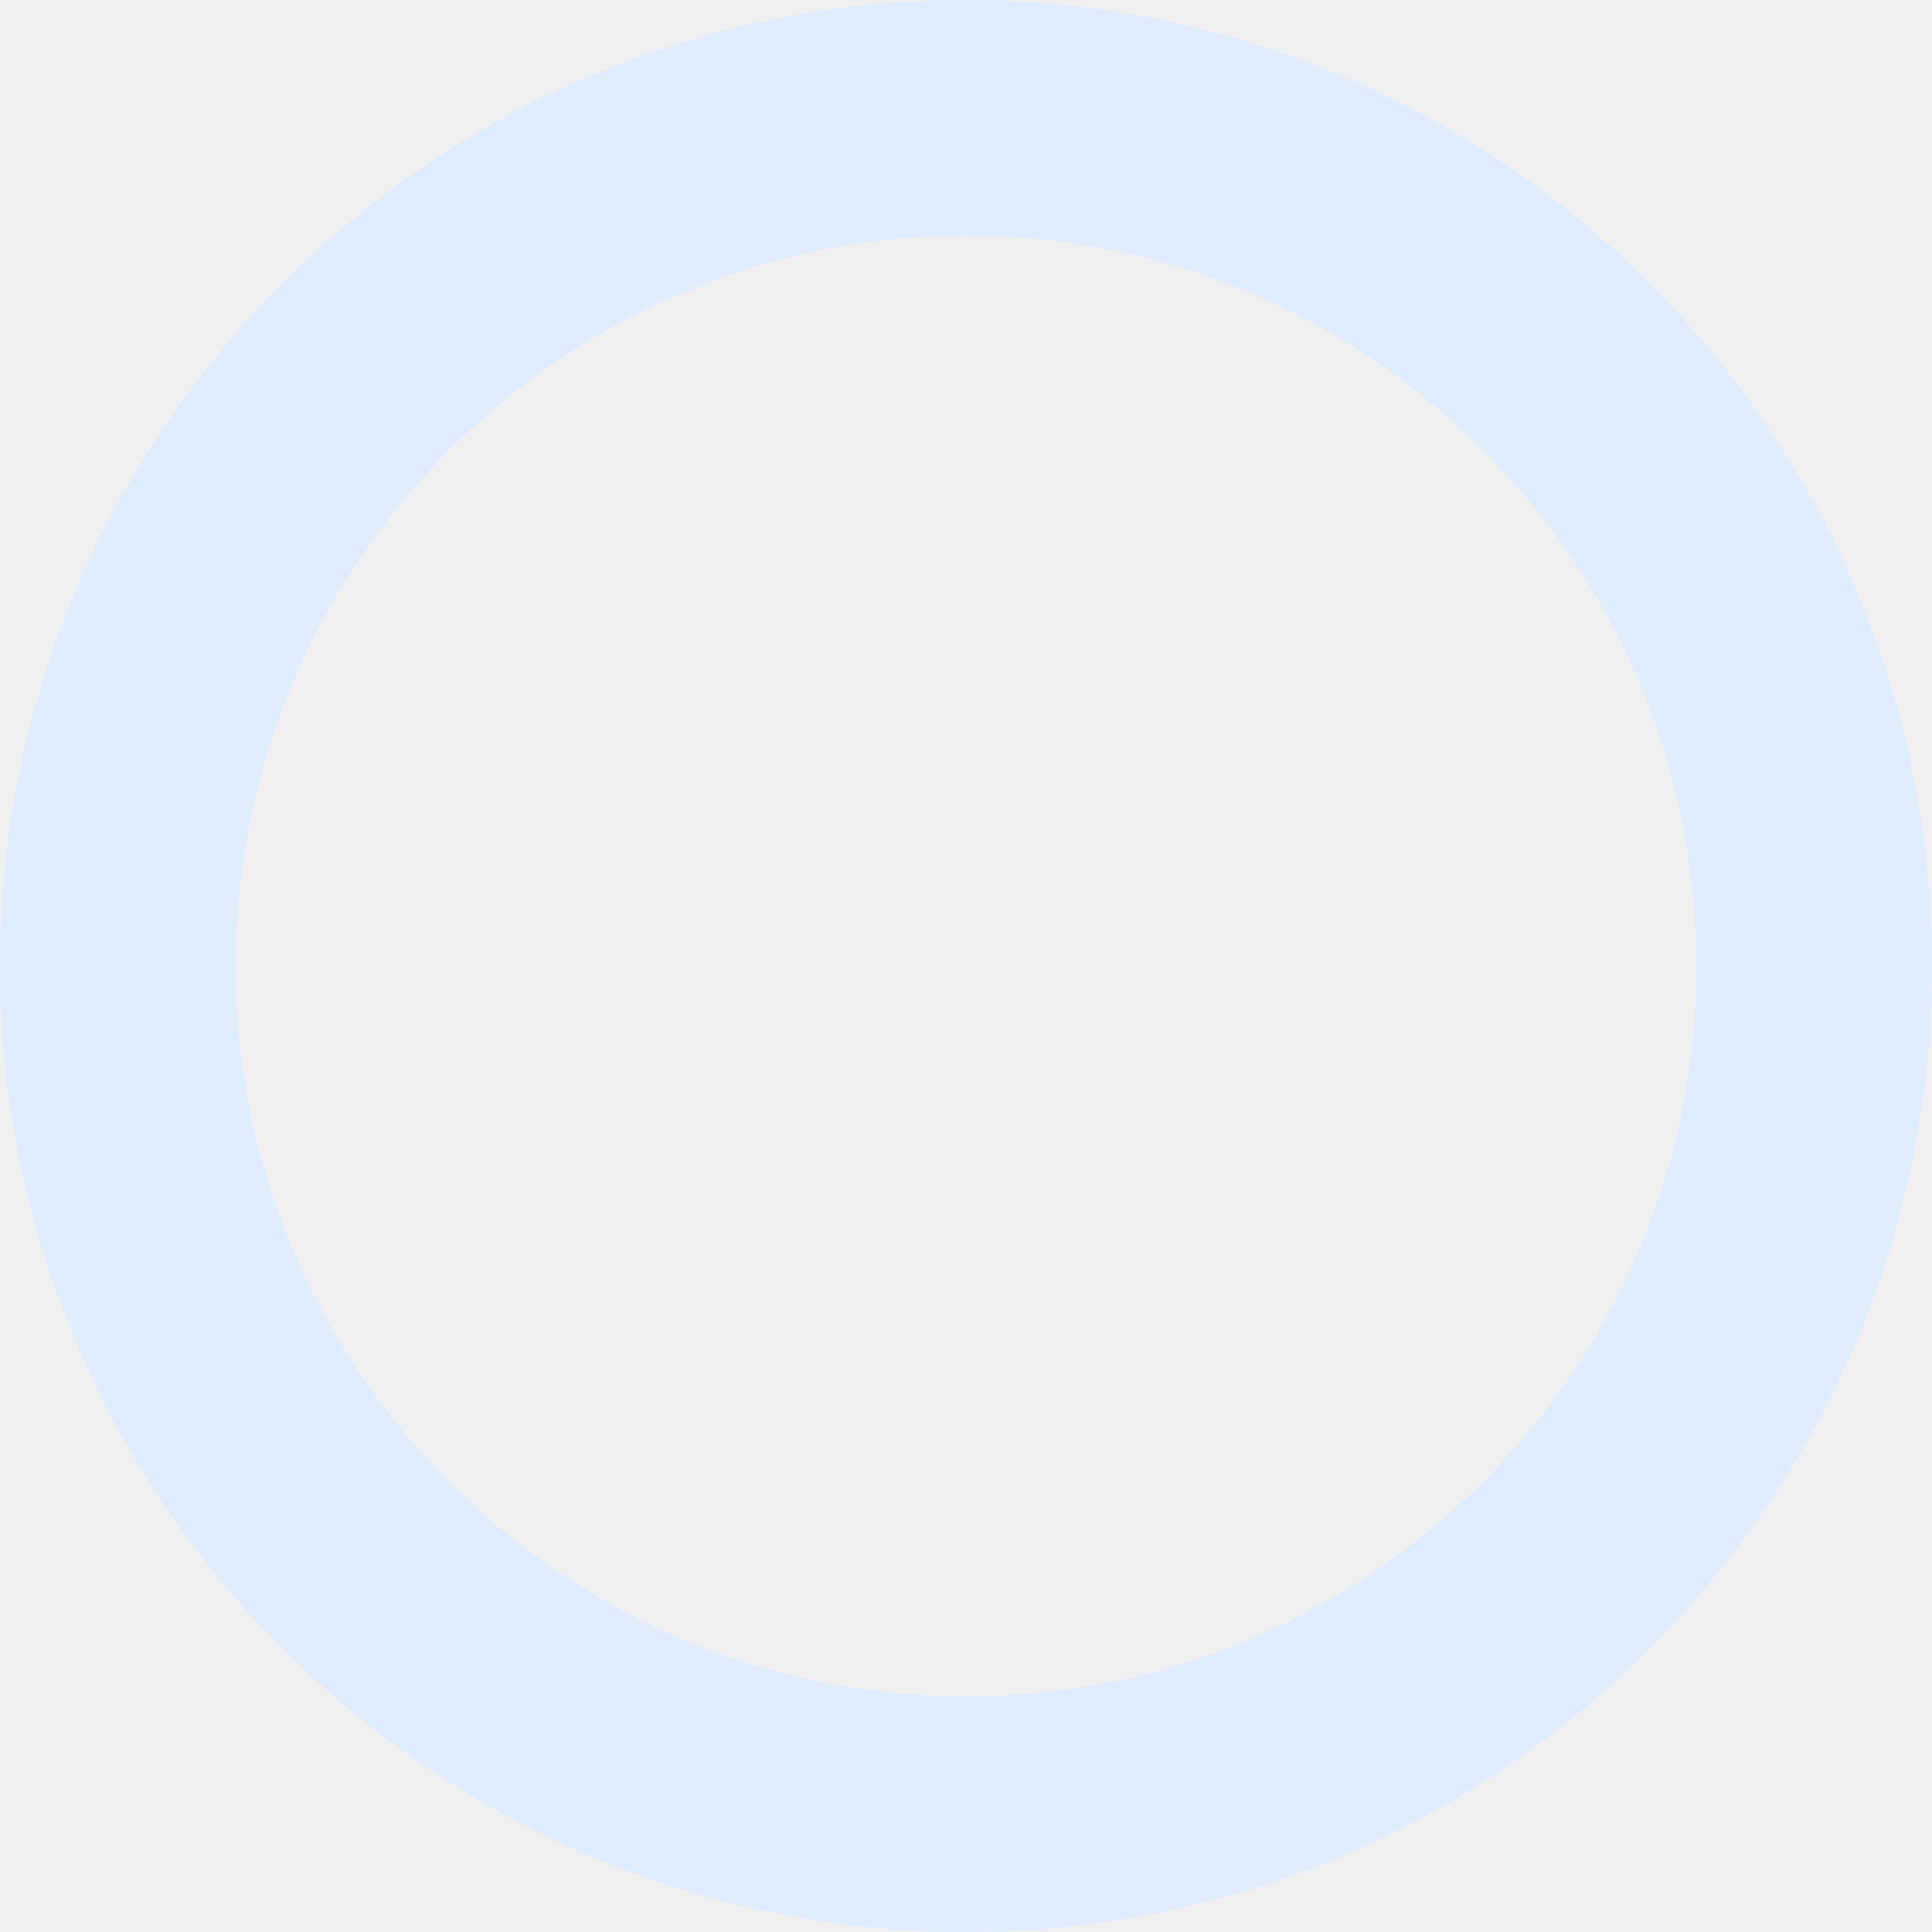
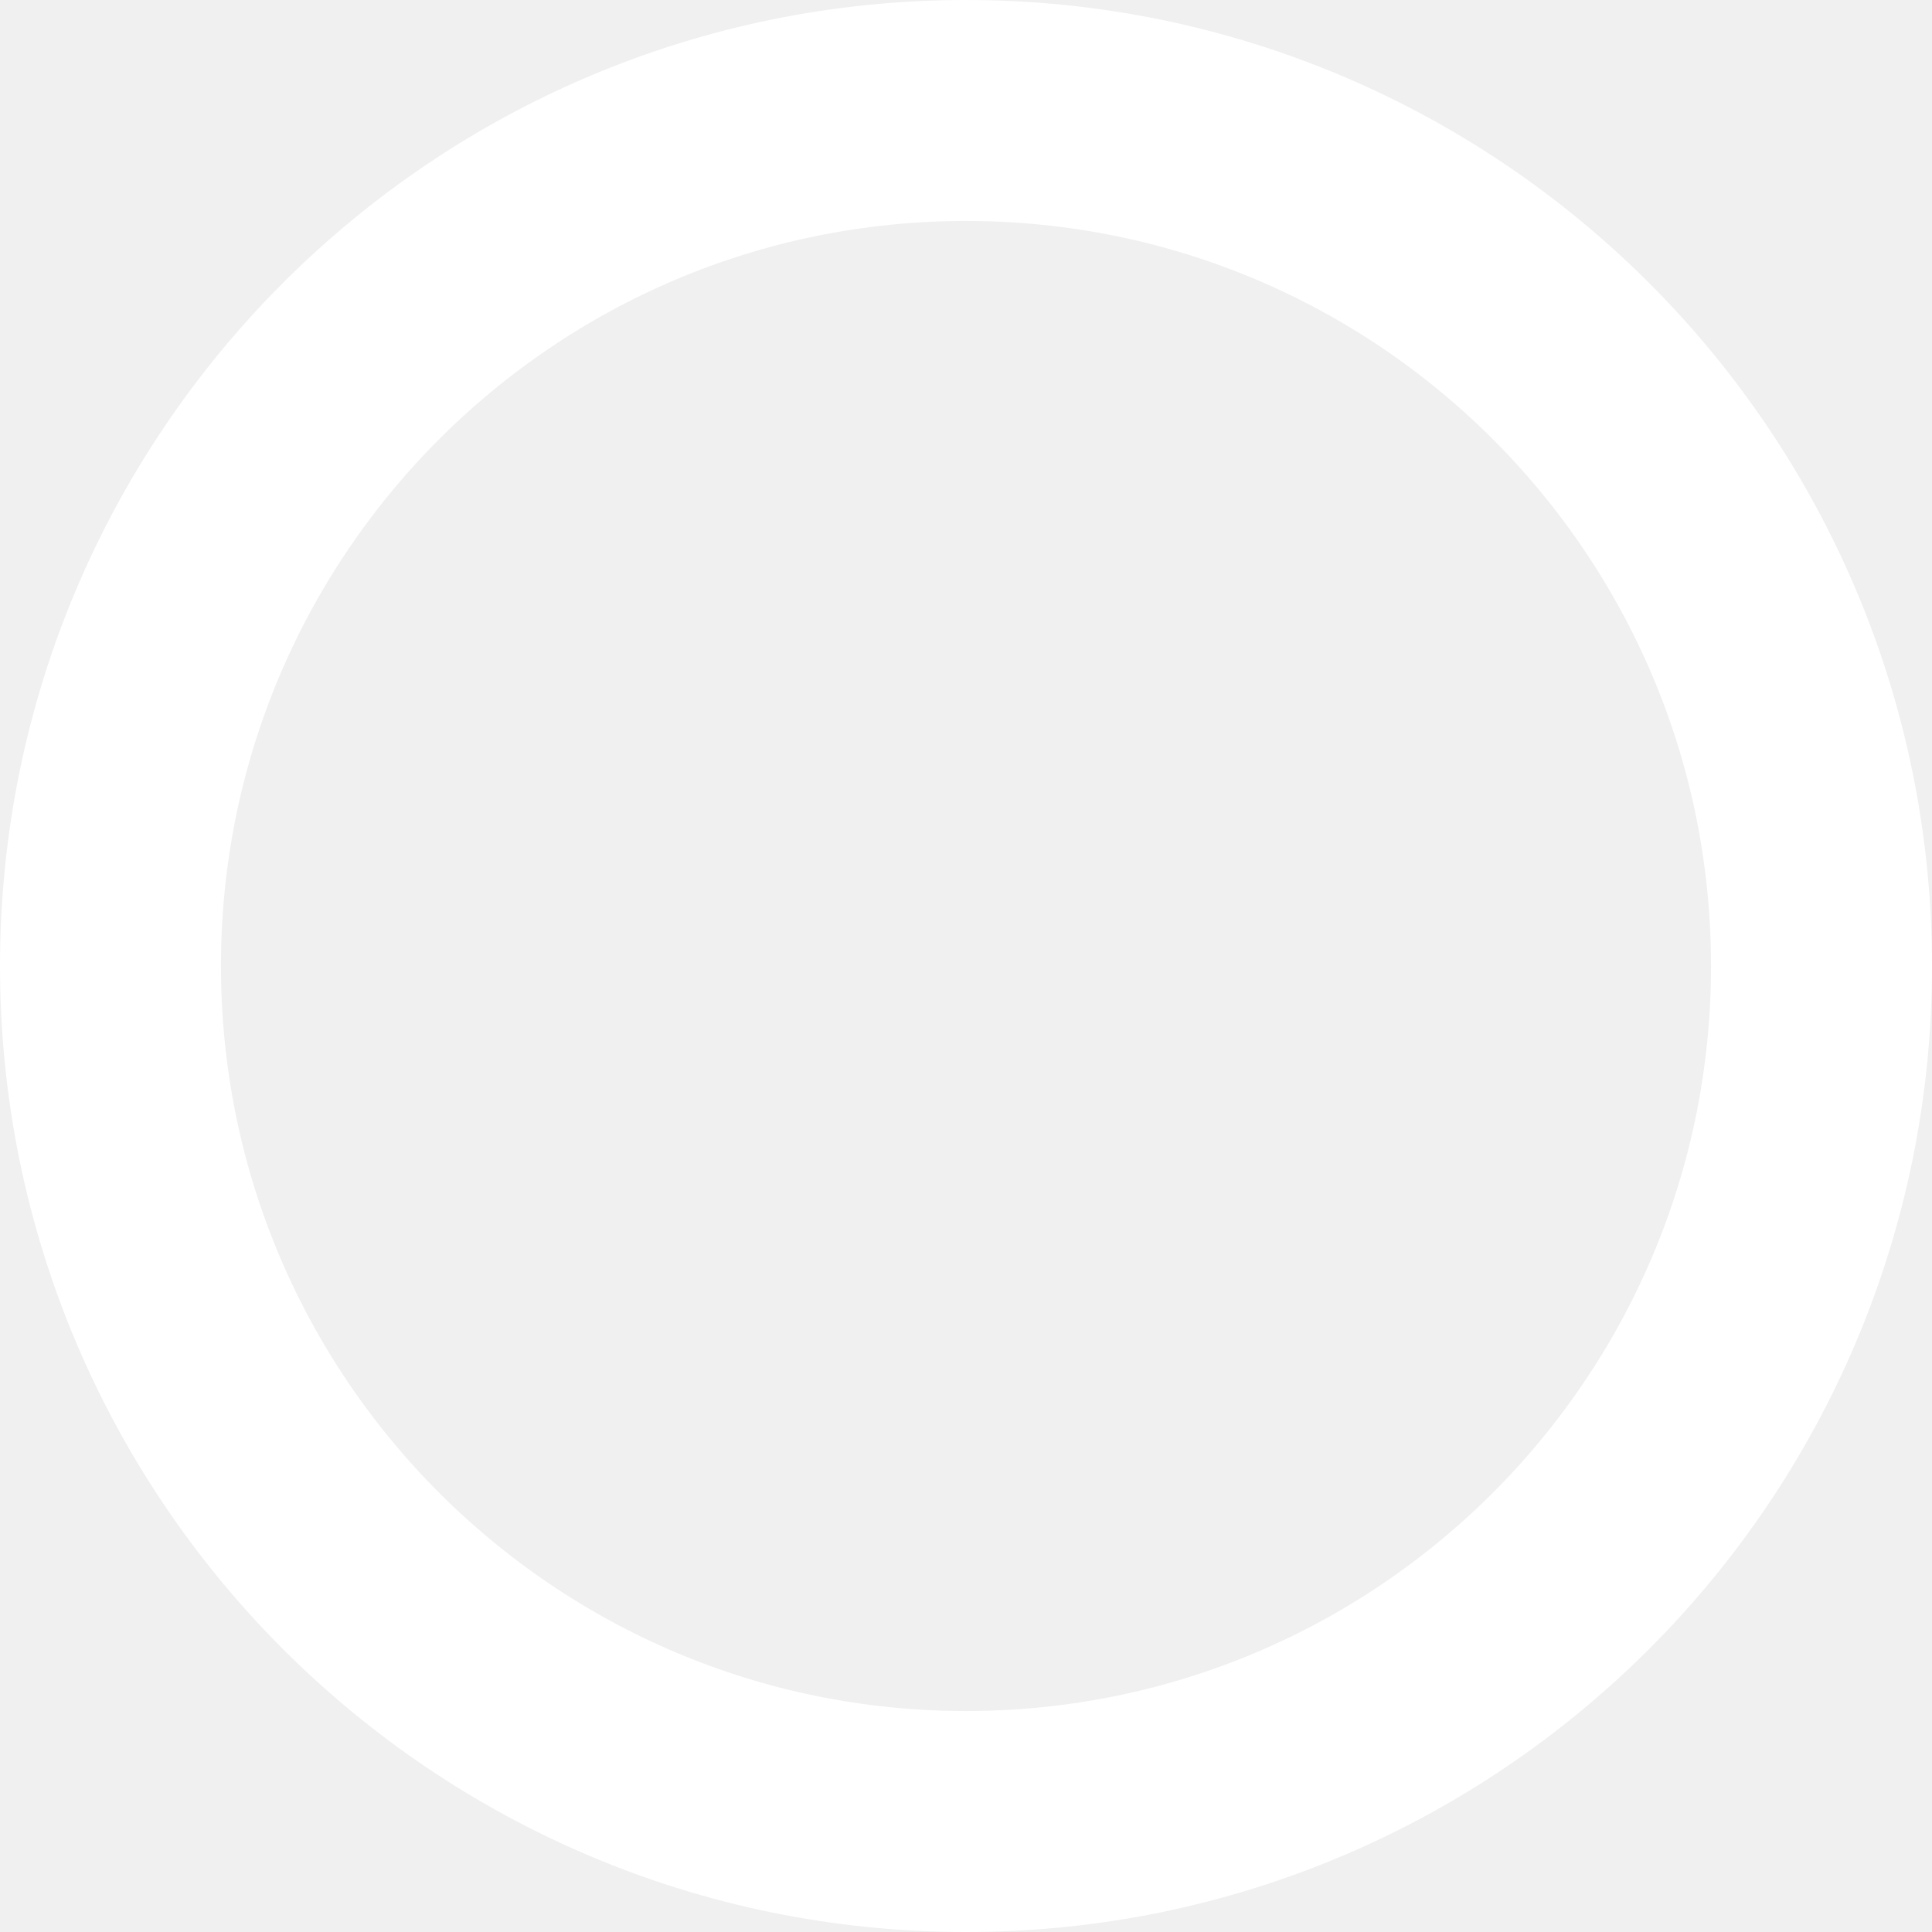
- <svg xmlns="http://www.w3.org/2000/svg" width="30" height="30" viewBox="0 0 30 30" fill="none">
-   <rect x="1.83" y="1.83" width="26.34" height="26.34" rx="13.17" stroke="#E0EDFF" stroke-width="3.66" />
+ <svg xmlns="http://www.w3.org/2000/svg" width="32" height="32" viewBox="0 0 32 32" fill="none">
+   <rect x="1.83" y="1.83" width="28.34" height="28.34" rx="14.17" stroke="white" stroke-width="3.66" />
</svg>
